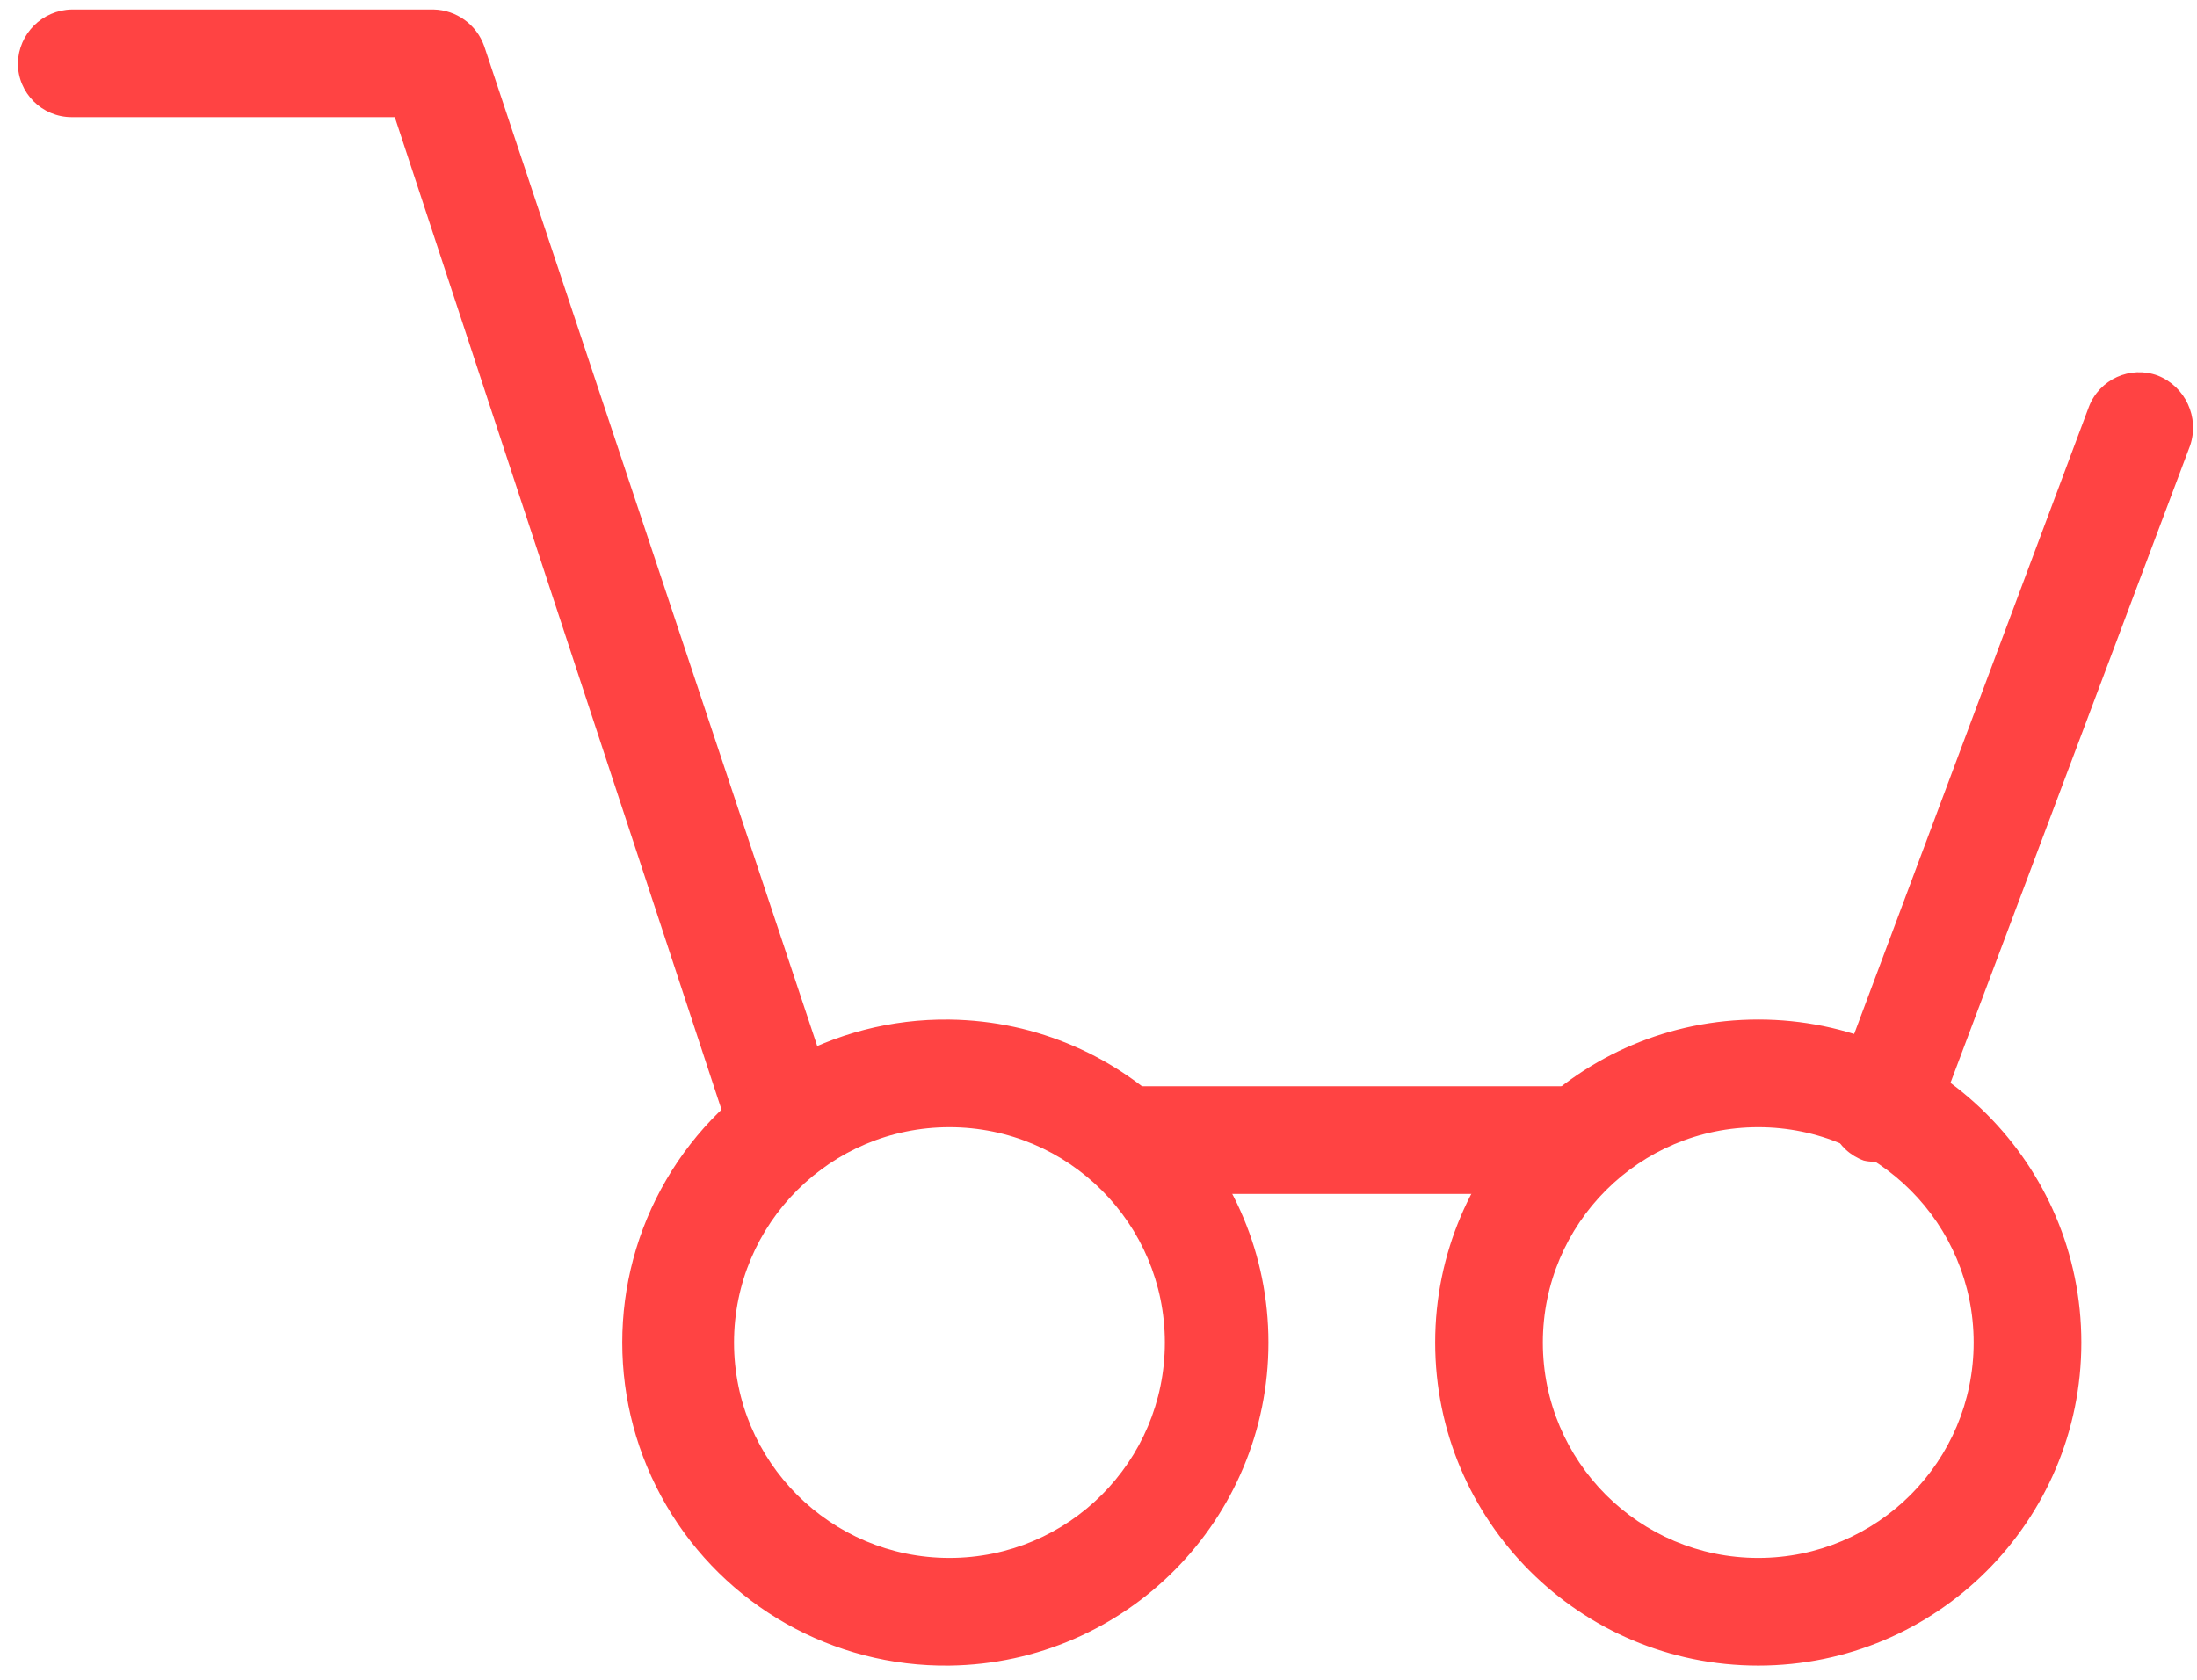
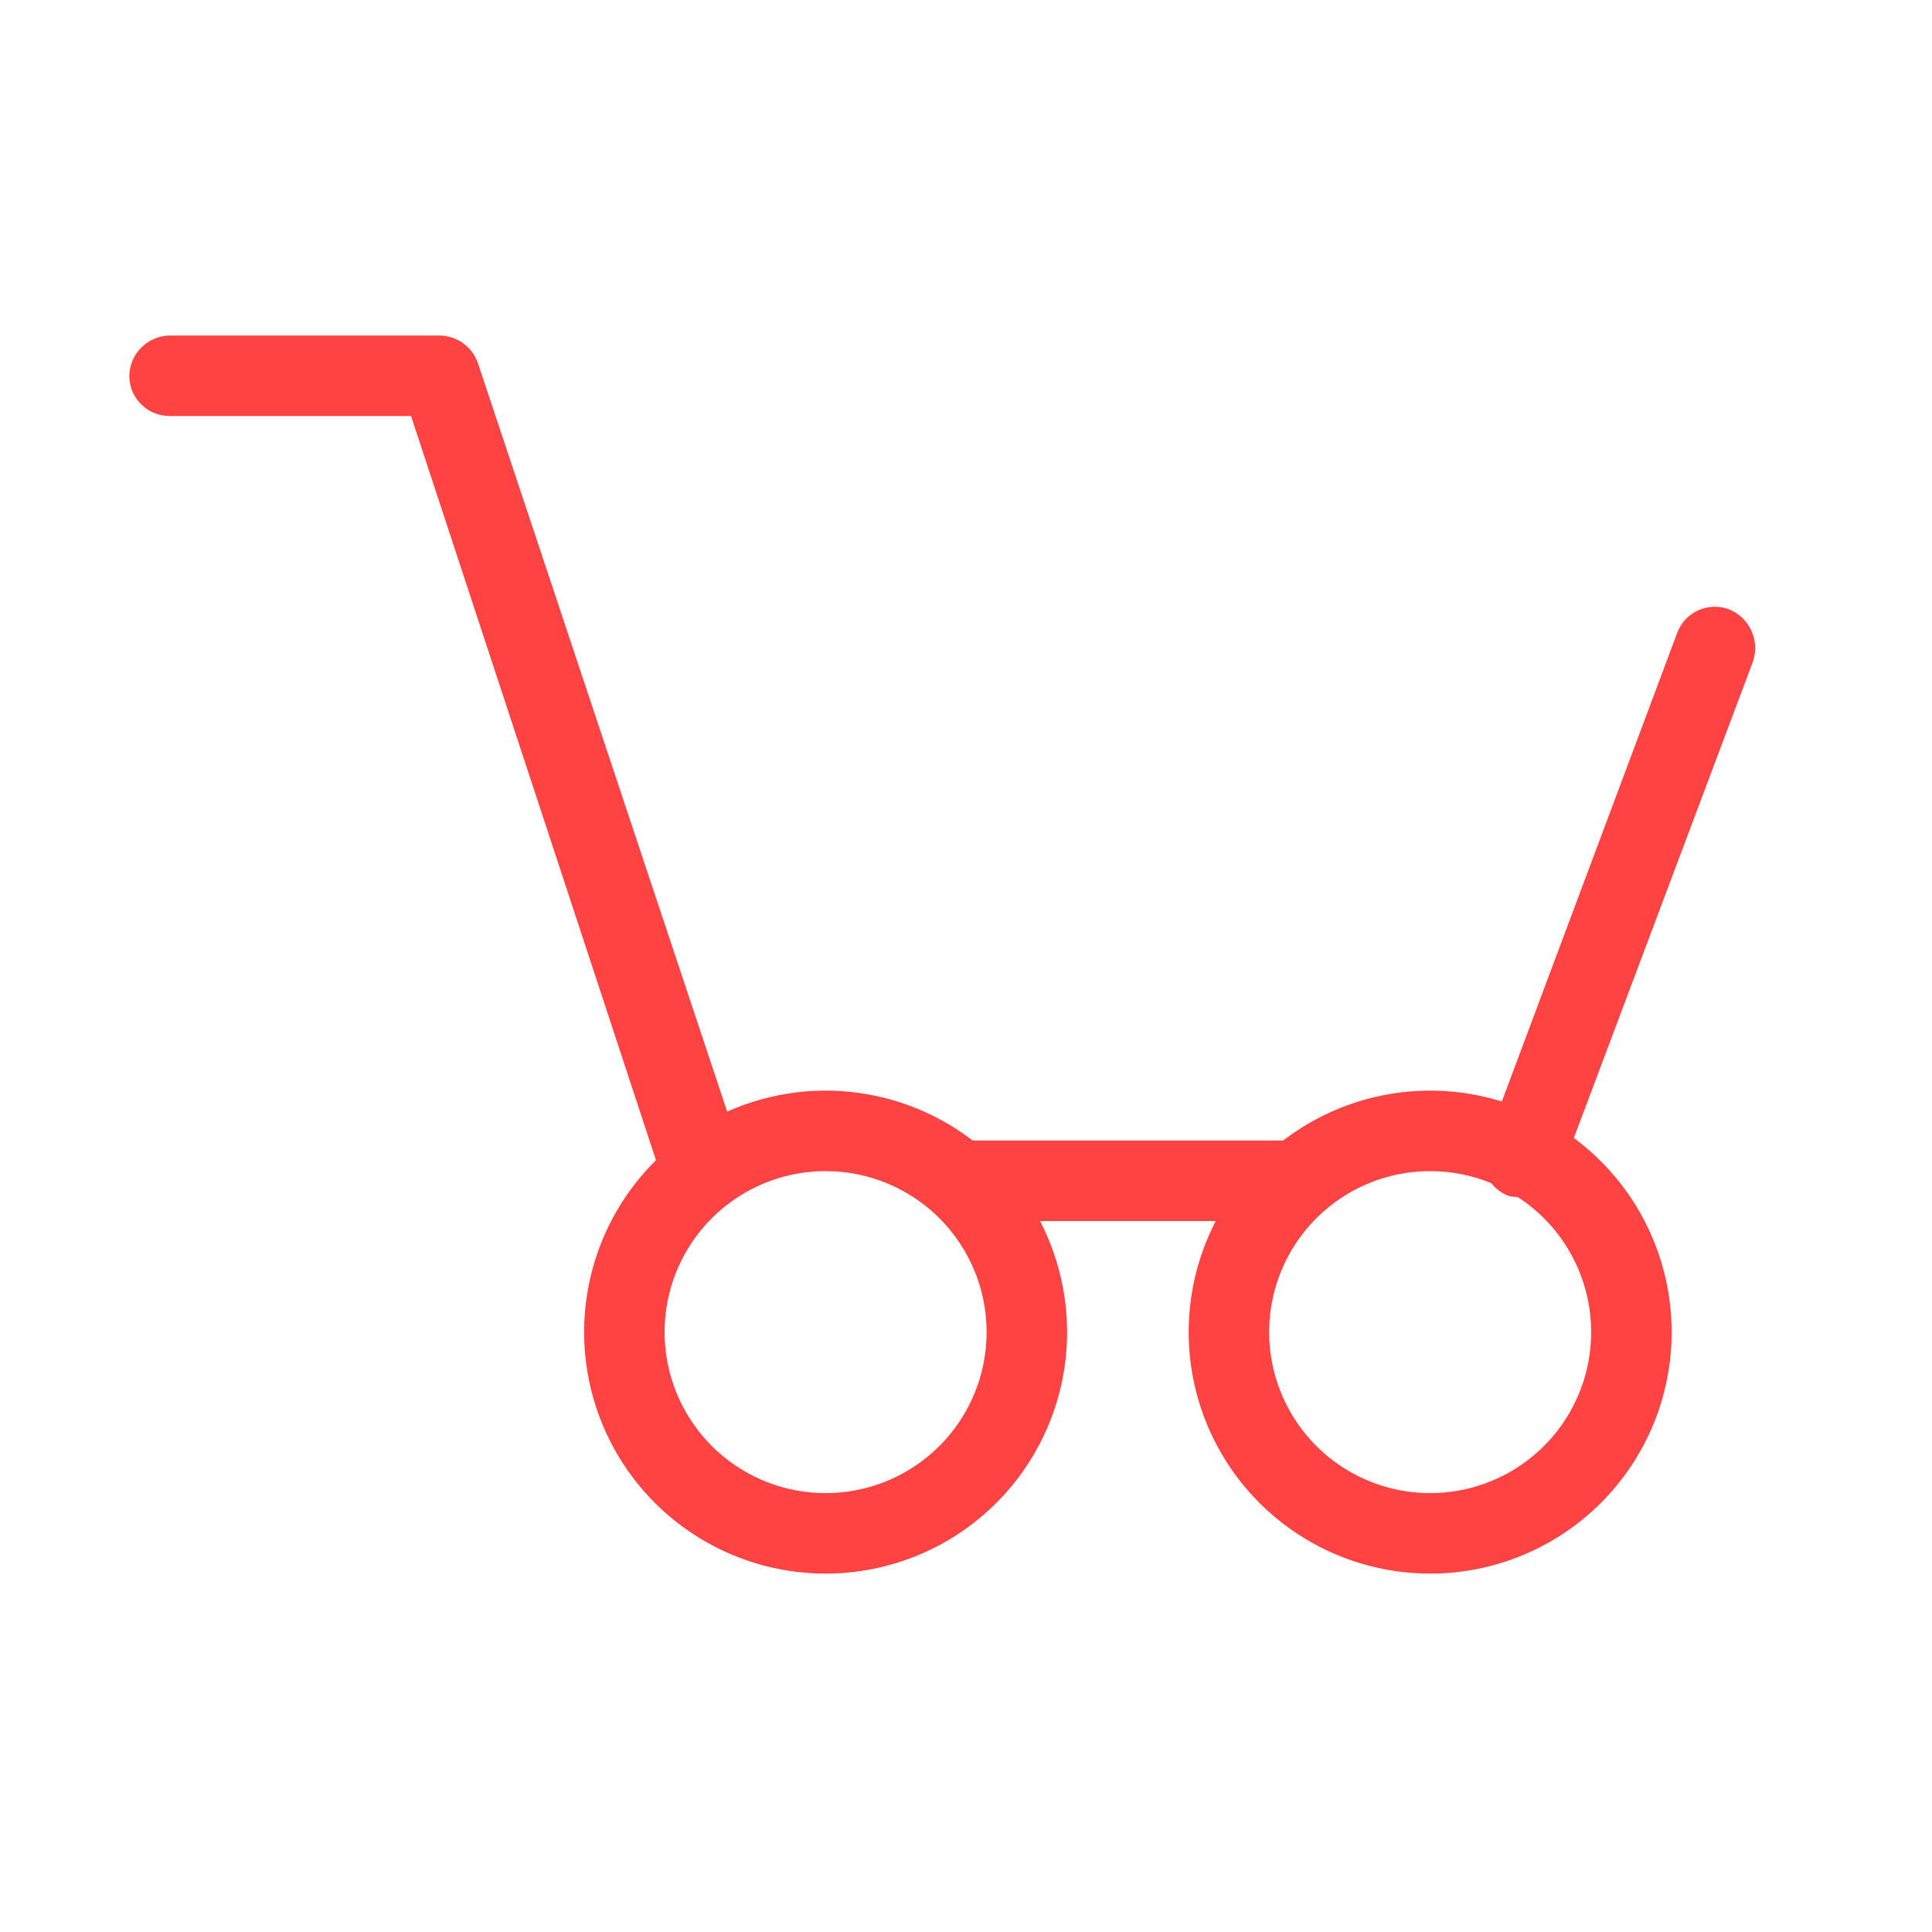
- <svg xmlns="http://www.w3.org/2000/svg" width="85" height="65" fill="none">
-   <path d="M61.108 46.2H43.65a2.083 2.083 0 0 1 0-4.167h17.458a2.083 2.083 0 0 1 0 4.167ZM72.858 44.908a1.625 1.625 0 0 1-.75 0 2.04 2.04 0 0 1-1.208-2.666l9.917-26.5a2.083 2.083 0 0 1 2.666-1.209 2.167 2.167 0 0 1 1.25 2.709l-9.916 26.375a2.168 2.168 0 0 1-1.959 1.291ZM30.317 45.7a2.041 2.041 0 0 1-1.959-1.417L15.275 4.533h-12.5A2.083 2.083 0 0 1 .692 2.45 2.125 2.125 0 0 1 2.775.367h14a2.125 2.125 0 0 1 1.958 1.416L32.442 42.95a2.042 2.042 0 0 1-1.292 2.625c-.265.104-.55.147-.833.125Z" fill="#FF4343" />
-   <path d="M36.733 64.45a12.5 12.5 0 1 1 0-24.998 12.5 12.5 0 0 1 0 24.998Zm0-20.833a8.334 8.334 0 1 0 0 16.668 8.334 8.334 0 0 0 0-16.668ZM68.025 64.45a12.5 12.5 0 1 1 0-25 12.5 12.5 0 0 1 0 25Zm0-20.833a8.334 8.334 0 1 0 0 16.668 8.334 8.334 0 0 0 0-16.668Z" fill="#FF4343" />
+ <svg xmlns="http://www.w3.org/2000/svg" width="100" height="100" viewBox="0 0 100 100" fill="none">
+   <path d="M67.108 63.2H49.65C49.097 63.2 48.568 62.98 48.177 62.59C47.786 62.199 47.567 61.669 47.567 61.117C47.567 60.564 47.786 60.034 48.177 59.643C48.568 59.253 49.097 59.033 49.65 59.033H67.108C67.661 59.033 68.191 59.253 68.581 59.643C68.972 60.034 69.192 60.564 69.192 61.117C69.192 61.669 68.972 62.199 68.581 62.59C68.191 62.98 67.661 63.2 67.108 63.2Z" fill="#FF4343" />
+   <path d="M78.858 61.908C78.612 61.967 78.355 61.967 78.108 61.908C77.852 61.816 77.616 61.673 77.415 61.487C77.215 61.302 77.053 61.079 76.941 60.83C76.828 60.581 76.766 60.313 76.76 60.04C76.752 59.767 76.8 59.496 76.9 59.242L86.817 32.742C87.013 32.23 87.403 31.816 87.902 31.59C88.401 31.364 88.969 31.343 89.483 31.533C89.999 31.739 90.416 32.134 90.649 32.638C90.881 33.142 90.912 33.716 90.733 34.242L80.817 60.617C80.649 60.997 80.375 61.321 80.027 61.55C79.68 61.779 79.274 61.904 78.858 61.908Z" fill="#FF4343" />
+   <path d="M36.317 62.7C35.882 62.703 35.458 62.567 35.105 62.313C34.753 62.058 34.491 61.697 34.358 61.283L21.275 21.533H8.775C8.222 21.533 7.693 21.314 7.302 20.923C6.911 20.532 6.692 20.003 6.692 19.45C6.702 18.901 6.925 18.377 7.314 17.989C7.702 17.6 8.226 17.377 8.775 17.367H22.775C23.207 17.376 23.625 17.516 23.975 17.77C24.325 18.023 24.59 18.376 24.733 18.783L38.442 59.95C38.533 60.207 38.572 60.48 38.556 60.752C38.54 61.024 38.47 61.29 38.35 61.535C38.229 61.78 38.061 61.998 37.855 62.176C37.649 62.355 37.409 62.491 37.15 62.575C36.885 62.679 36.6 62.722 36.317 62.7Z" fill="#FF4343" />
+   <path d="M42.733 81.45C40.261 81.45 37.844 80.717 35.789 79.343C33.733 77.97 32.131 76.018 31.185 73.734C30.239 71.449 29.991 68.936 30.474 66.511C30.956 64.087 32.146 61.859 33.894 60.111C35.643 58.363 37.87 57.172 40.295 56.69C42.719 56.208 45.233 56.455 47.517 57.401C49.801 58.348 51.753 59.95 53.127 62.005C54.5 64.061 55.233 66.478 55.233 68.95C55.233 72.265 53.916 75.445 51.572 77.789C49.228 80.133 46.048 81.45 42.733 81.45ZM42.733 60.617C41.085 60.617 39.474 61.105 38.103 62.021C36.733 62.937 35.665 64.238 35.034 65.761C34.404 67.284 34.239 68.959 34.56 70.576C34.882 72.192 35.675 73.677 36.841 74.843C38.006 76.008 39.491 76.802 41.108 77.123C42.724 77.445 44.4 77.28 45.922 76.649C47.445 76.018 48.746 74.95 49.662 73.58C50.578 72.209 51.067 70.598 51.067 68.95C51.067 66.74 50.189 64.62 48.626 63.057C47.063 61.495 44.943 60.617 42.733 60.617Z" fill="#FF4343" />
+   <path d="M74.025 81.45C71.553 81.45 69.136 80.717 67.08 79.343C65.025 77.97 63.423 76.018 62.477 73.734C61.53 71.449 61.283 68.936 61.765 66.511C62.248 64.087 63.438 61.859 65.186 60.111C66.934 58.363 69.162 57.172 71.586 56.69C74.011 56.208 76.524 56.455 78.808 57.401C81.093 58.348 83.045 59.95 84.418 62.005C85.792 64.061 86.525 66.478 86.525 68.95C86.525 72.265 85.208 75.445 82.864 77.789C80.52 80.133 77.34 81.45 74.025 81.45ZM74.025 60.617C72.377 60.617 70.766 61.105 69.395 62.021C68.025 62.937 66.957 64.238 66.326 65.761C65.695 67.284 65.53 68.959 65.852 70.576C66.173 72.192 66.967 73.677 68.132 74.843C69.298 76.008 70.783 76.802 72.399 77.123C74.016 77.445 75.691 77.28 77.214 76.649C78.737 76.018 80.038 74.95 80.954 73.58C81.87 72.209 82.358 70.598 82.358 68.95C82.358 66.74 81.48 64.62 79.918 63.057C78.355 61.495 76.235 60.617 74.025 60.617Z" fill="#FF4343" />
</svg>
